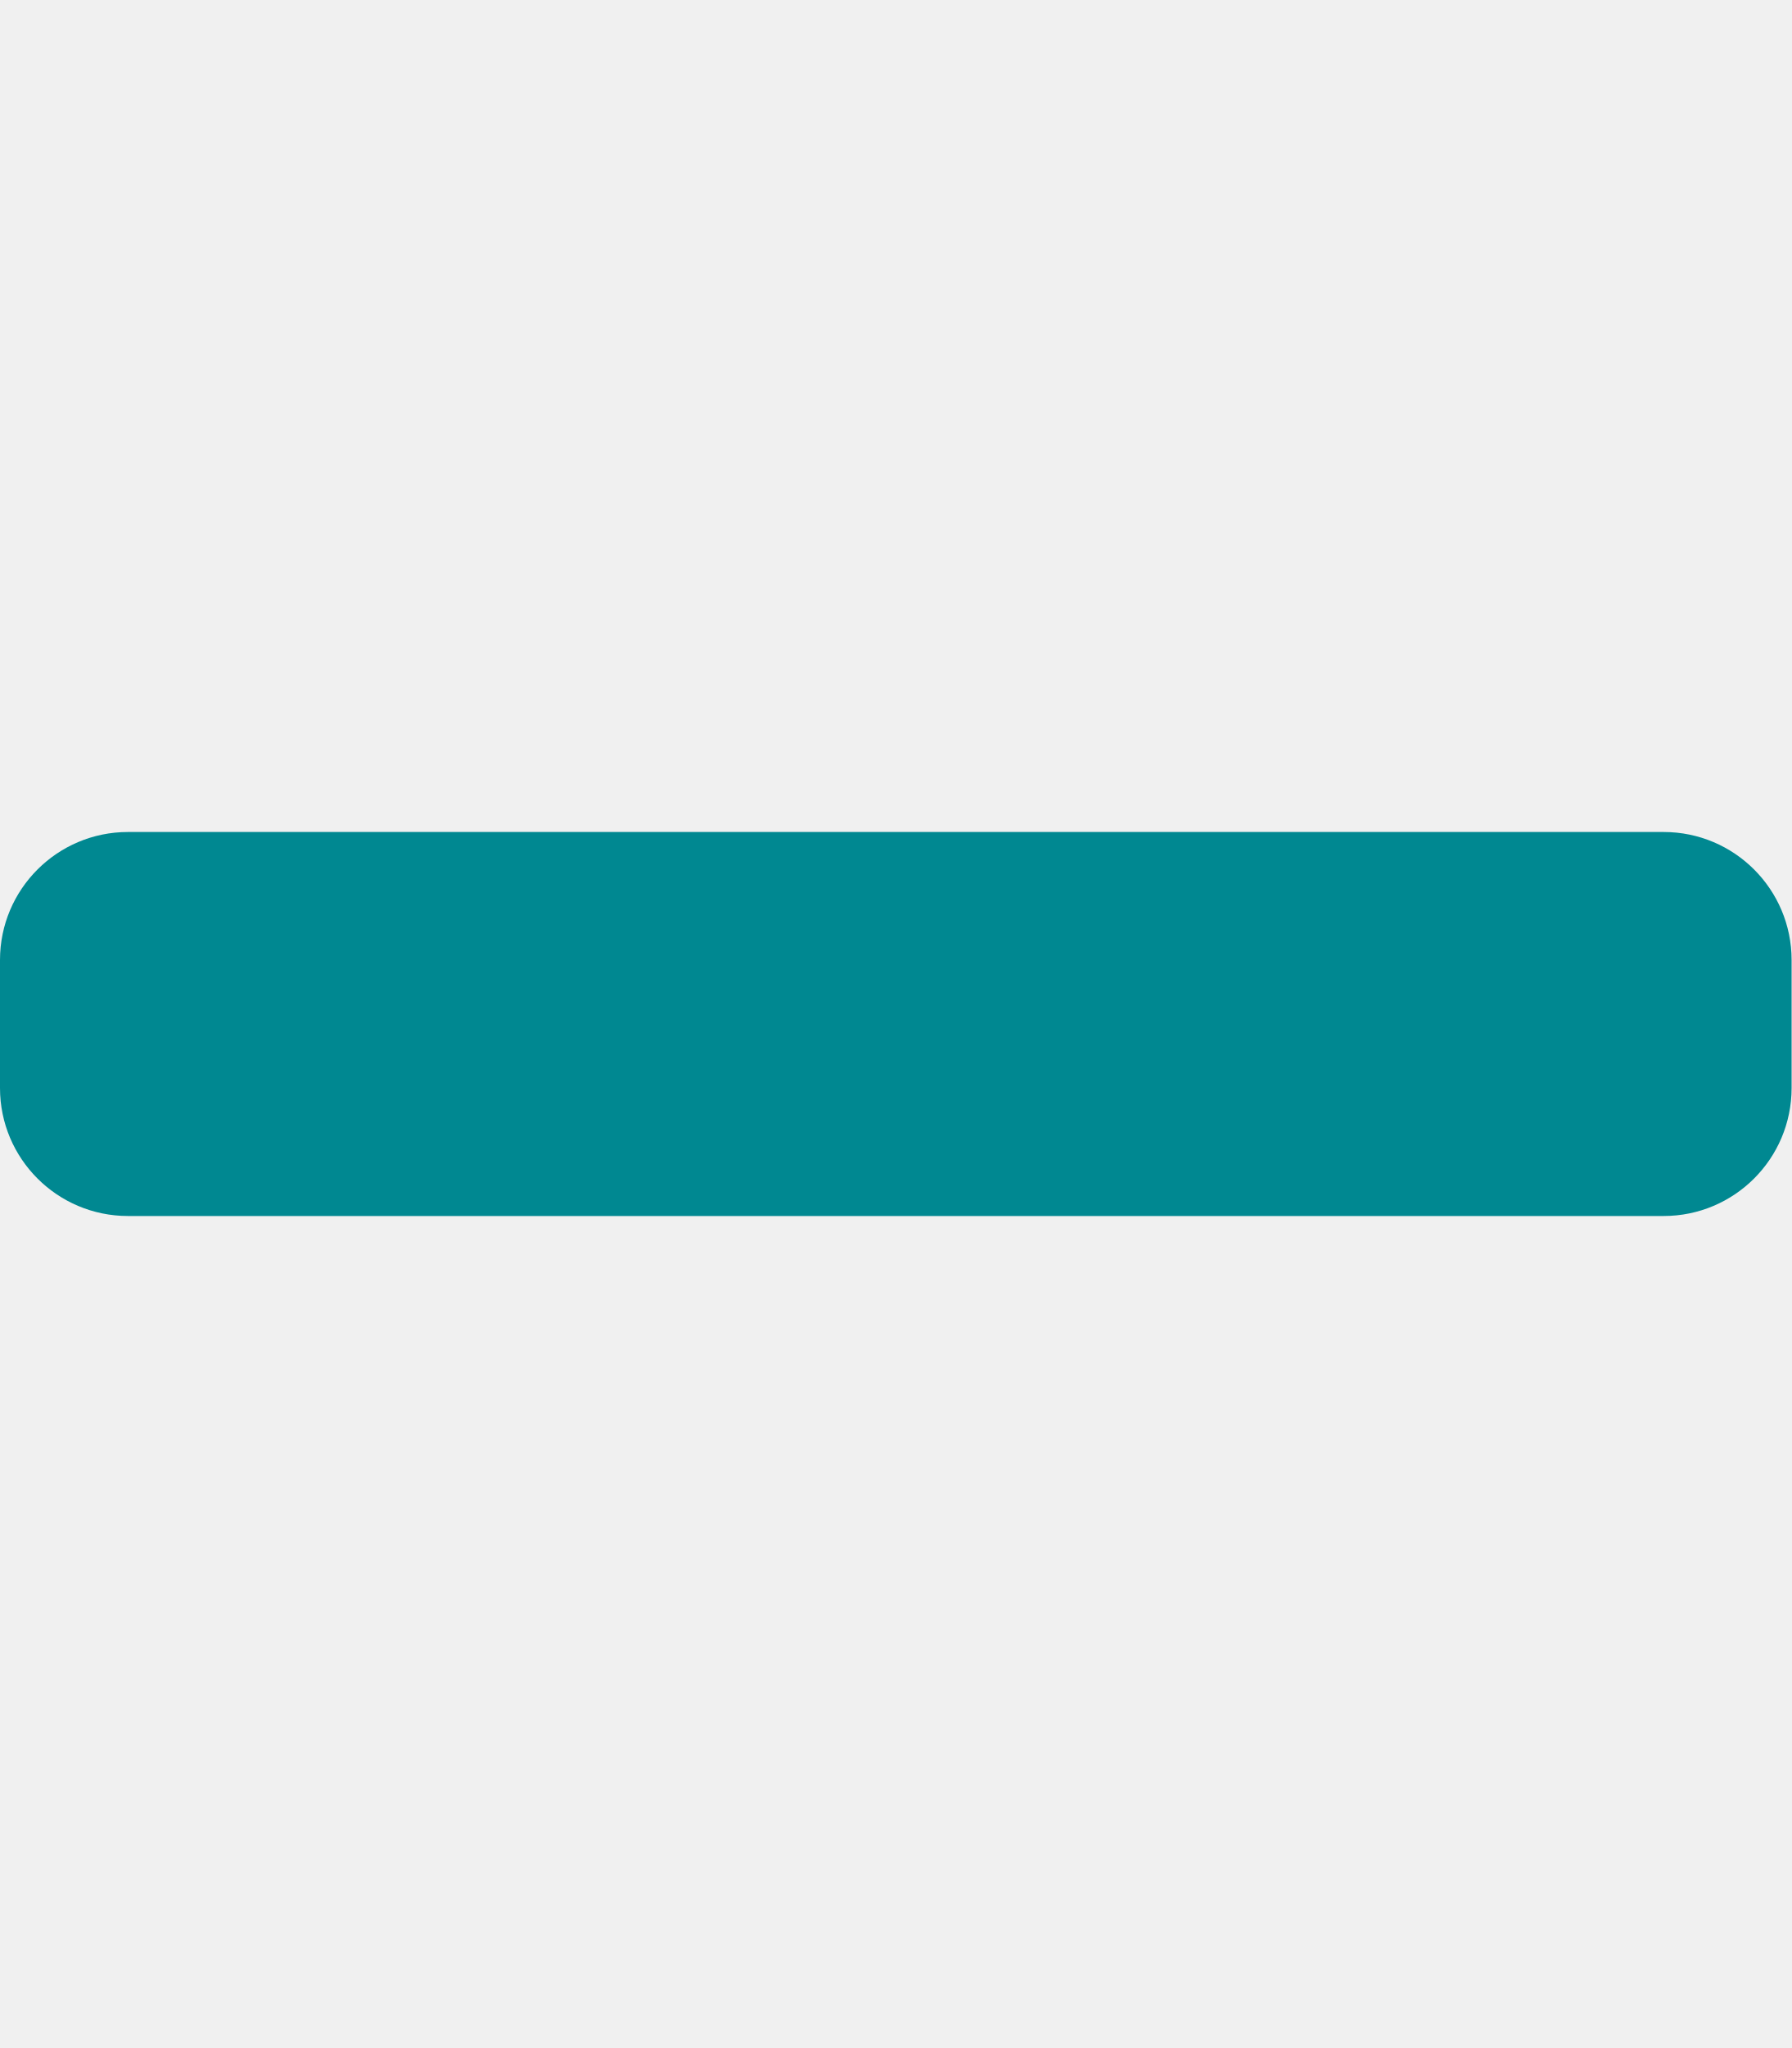
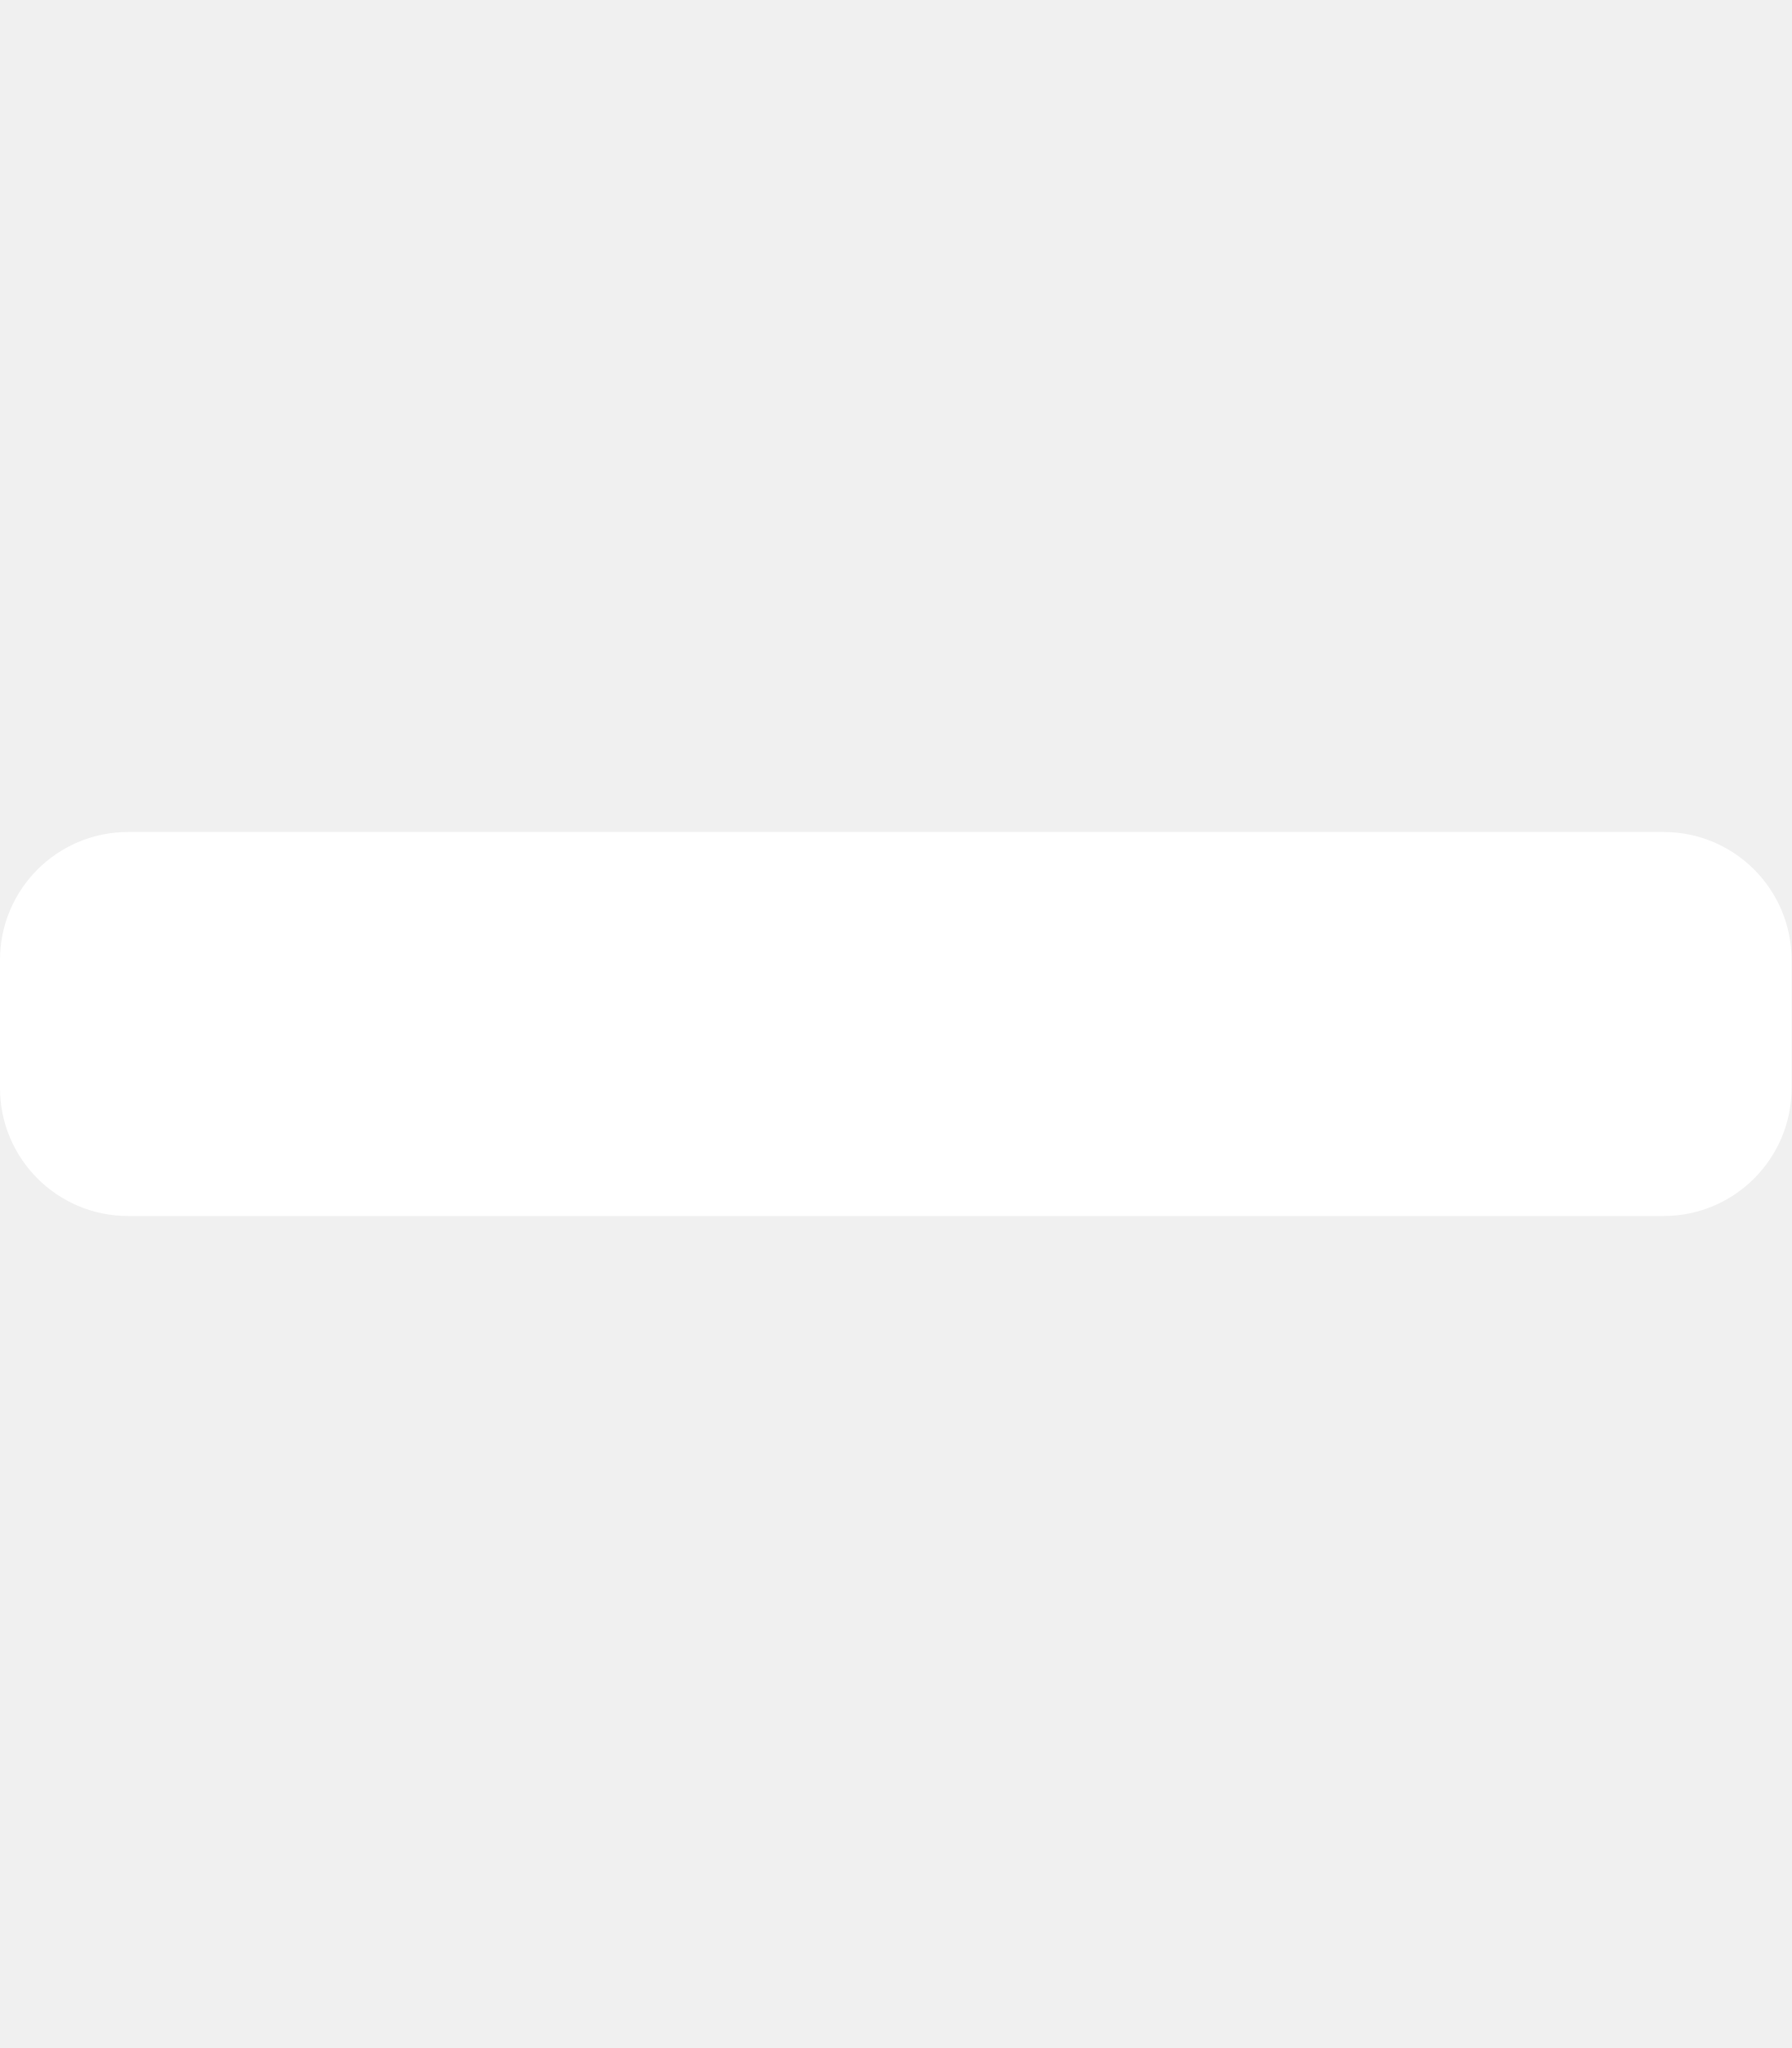
<svg xmlns="http://www.w3.org/2000/svg" aria-hidden="true" focusable="false" data-prefix="fas" data-icon="minus" class="svg-inline--fa fa-minus fa-w-14" role="img" viewBox="0 0 448 512">
-   <path fill="rgb(0, 136, 145)" d="M416 208H32c-17.67 0-32 14.33-32 32v32c0 17.67 14.33 32 32 32h384c17.67 0 32-14.33 32-32v-32c0-17.67-14.33-32-32-32z" />
+   <path fill="#ffffff" d="M416 208H32c-17.67 0-32 14.33-32 32v32c0 17.67 14.33 32 32 32h384c17.67 0 32-14.33 32-32v-32c0-17.67-14.33-32-32-32z" />
</svg>
